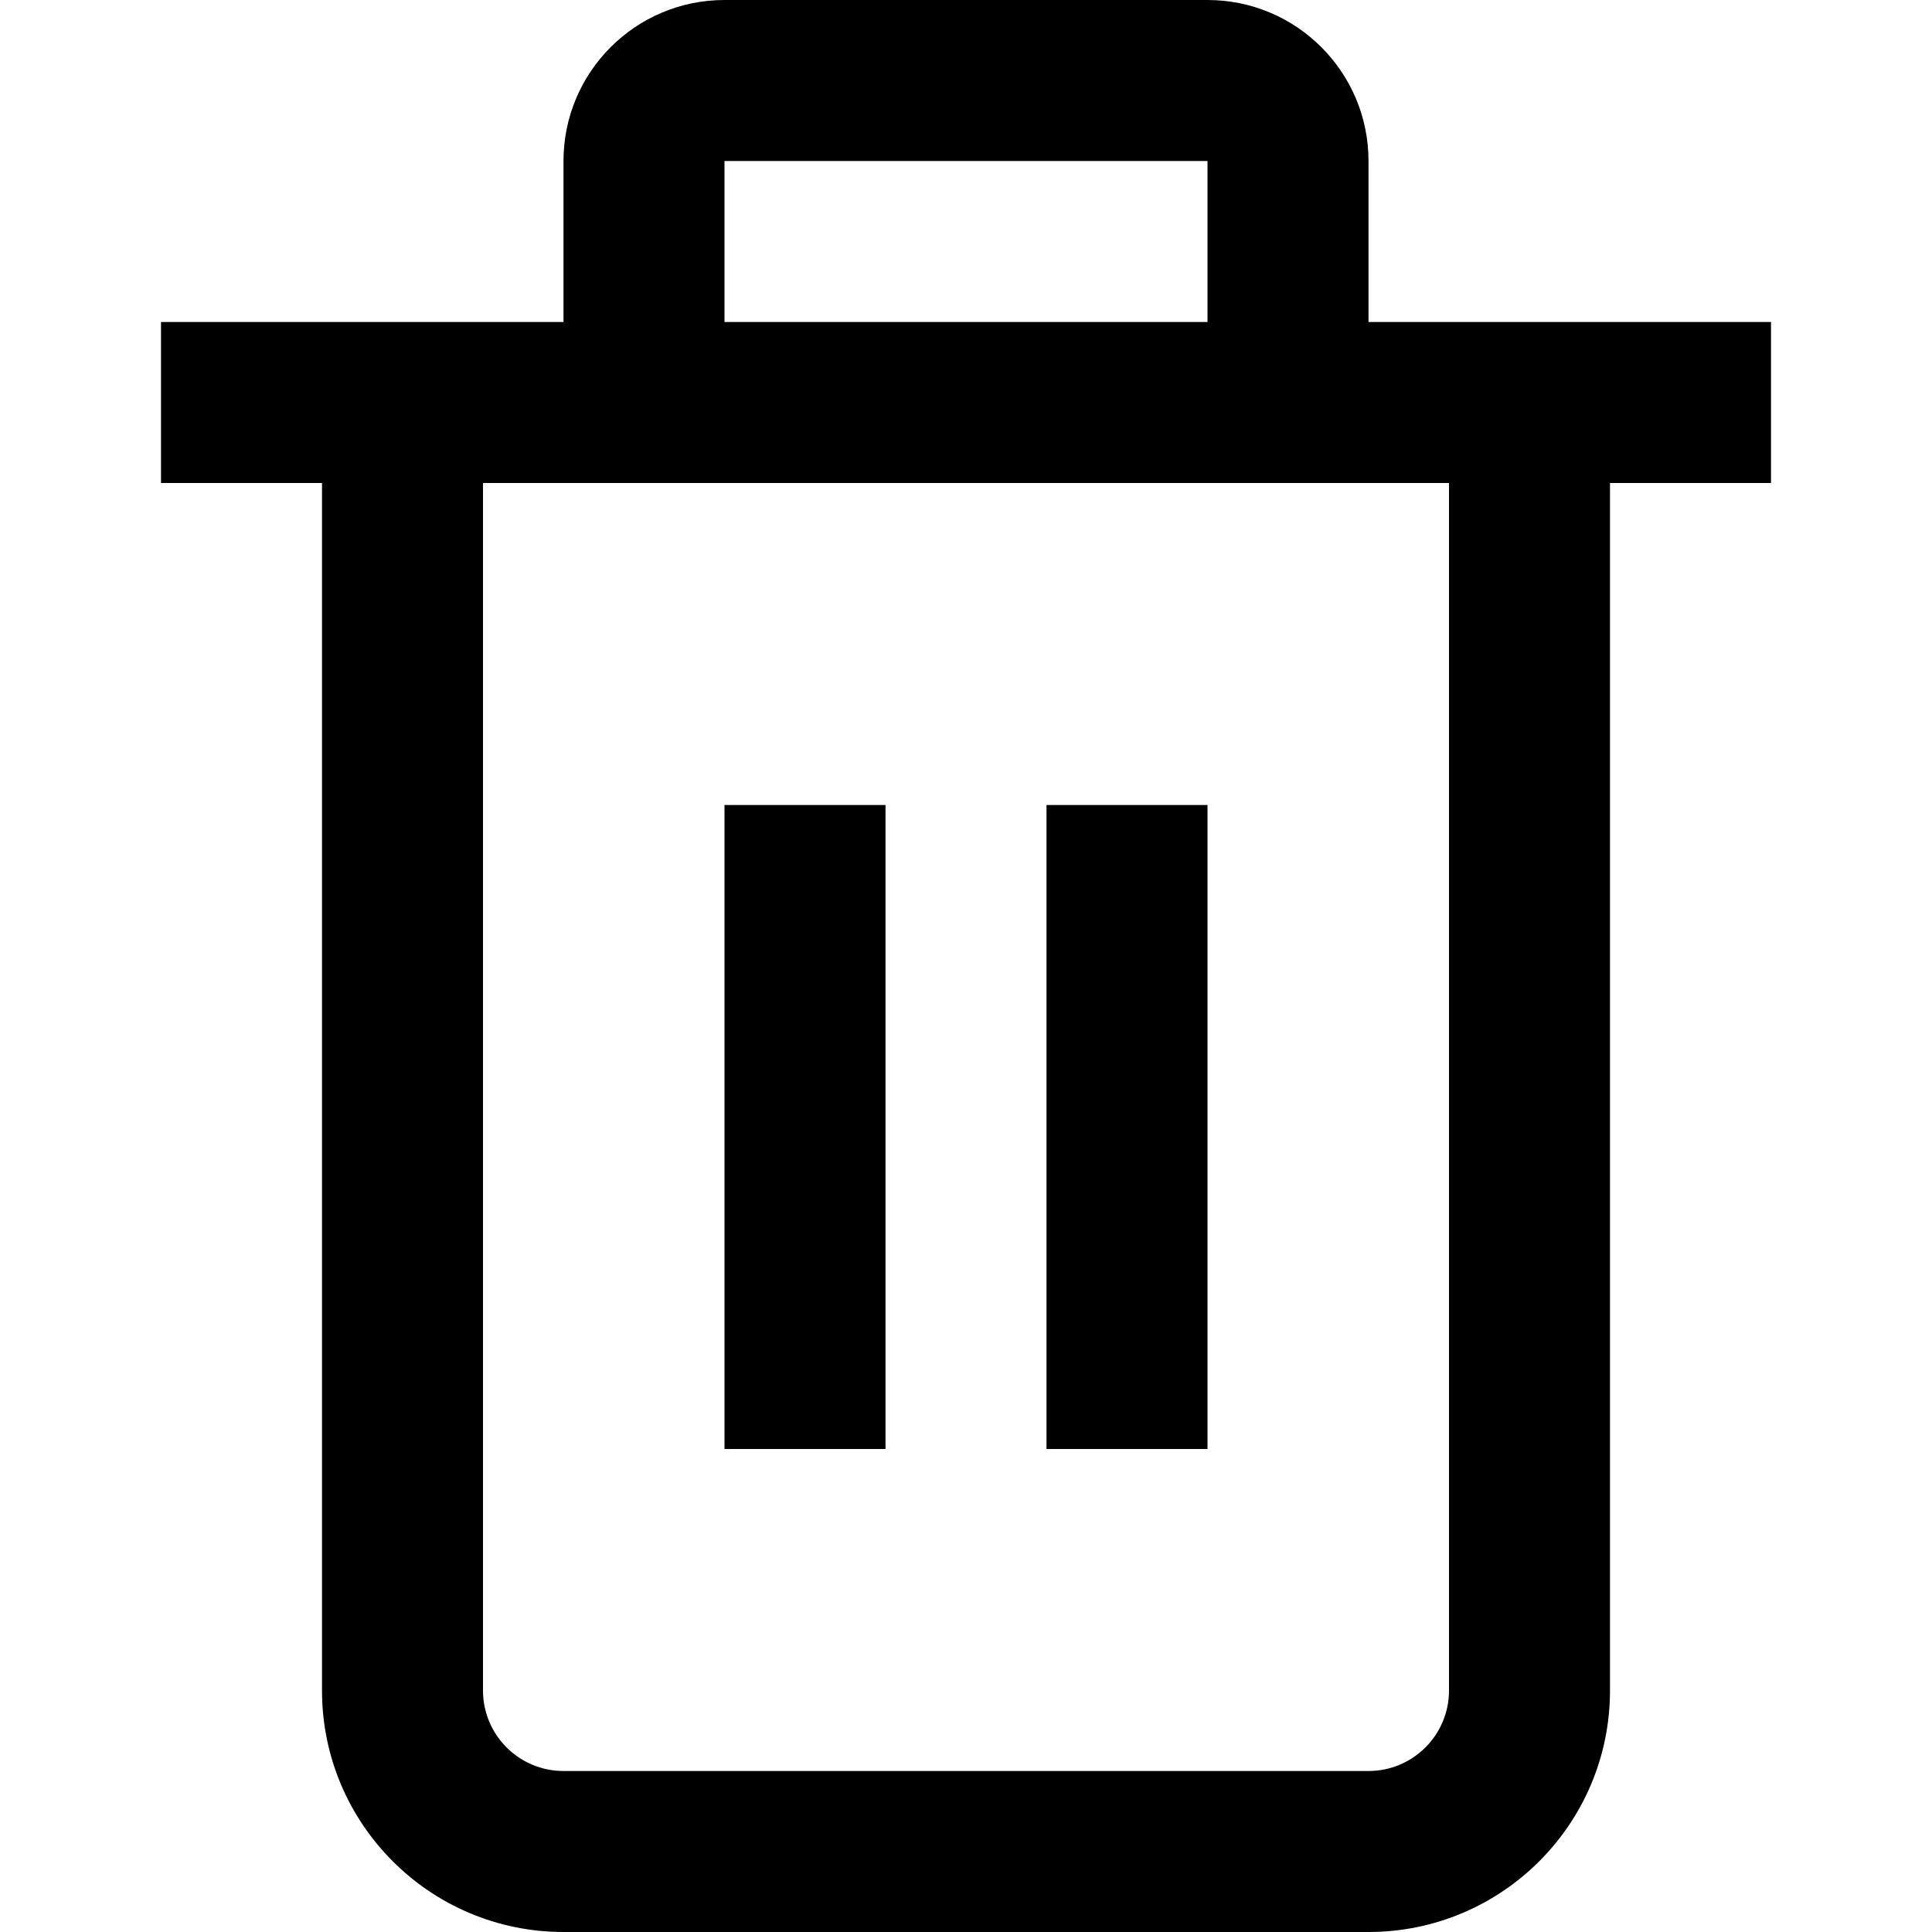
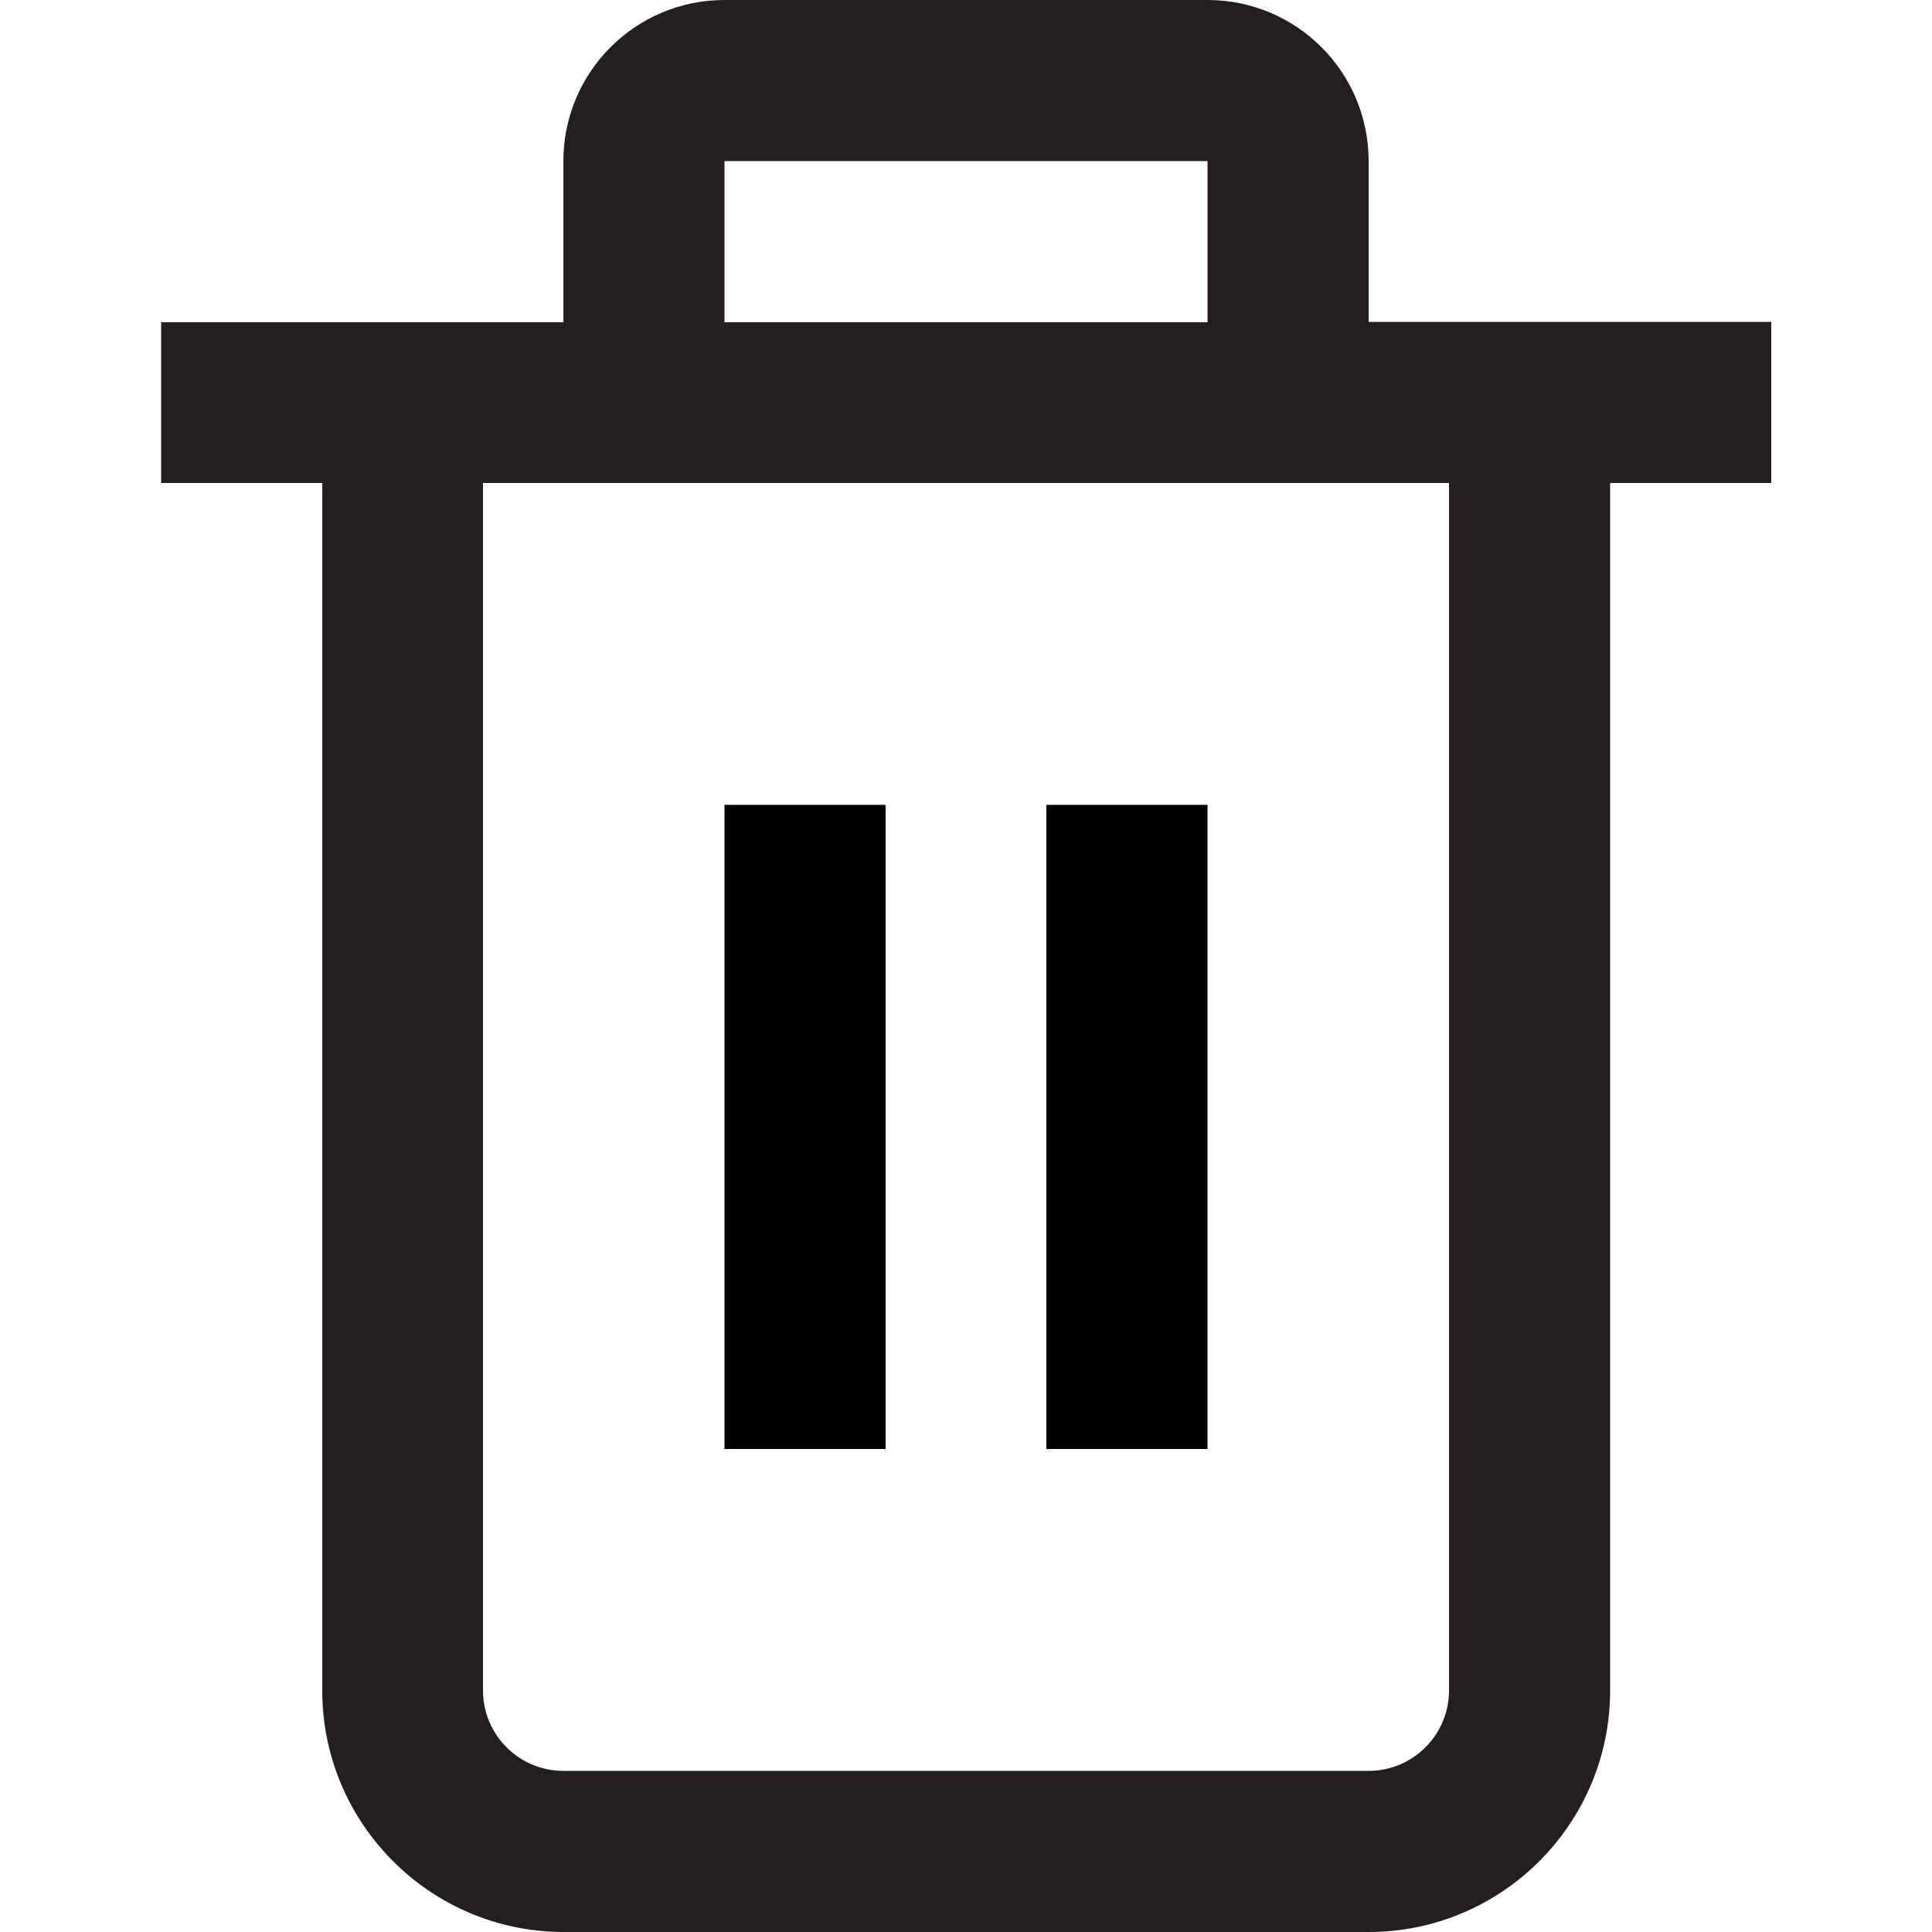
- <svg xmlns="http://www.w3.org/2000/svg" viewBox="0 0 24 24" width="512" height="512">
-   <g id="_01_align_center" data-name="01 align center">
-     <path d="M22,4H17V2a2,2,0,0,0-2-2H9A2,2,0,0,0,7,2V4H2V6H4V21a3,3,0,0,0,3,3H17a3,3,0,0,0,3-3V6h2ZM9,2h6V4H9Zm9,19a1,1,0,0,1-1,1H7a1,1,0,0,1-1-1V6H18Z" />
-     <rect x="9" y="10" width="2" height="8" />
-     <rect x="13" y="10" width="2" height="8" />
+ <svg xmlns="http://www.w3.org/2000/svg" version="1.1" id="Layer_1" x="0px" y="0px" viewBox="0 0 512 512" style="enable-background:new 0 0 512 512;" xml:space="preserve">
+   <style type="text/css">
+ 	.st0{fill:#231F20;}
+ </style>
+   <g id="_01_align_center">
+     <path class="st0" d="M469.3,85.3H362.7V42.7C362.7,19.1,343.6,0,320,0H192c-23.6,0-42.7,19.1-42.7,42.7v42.7H42.7V128h42.7v320   c0,35.3,28.7,64,64,64h213.3c35.3,0,64-28.7,64-64V128h42.7V85.3z M192,42.7h128v42.7H192V42.7z M384,448   c0,11.8-9.6,21.3-21.3,21.3H149.3c-11.8,0-21.3-9.6-21.3-21.3V128h256V448z" />
+     <rect x="192" y="213.3" width="42.7" height="170.7" />
+     <rect x="277.3" y="213.3" width="42.7" height="170.7" />
  </g>
</svg>
